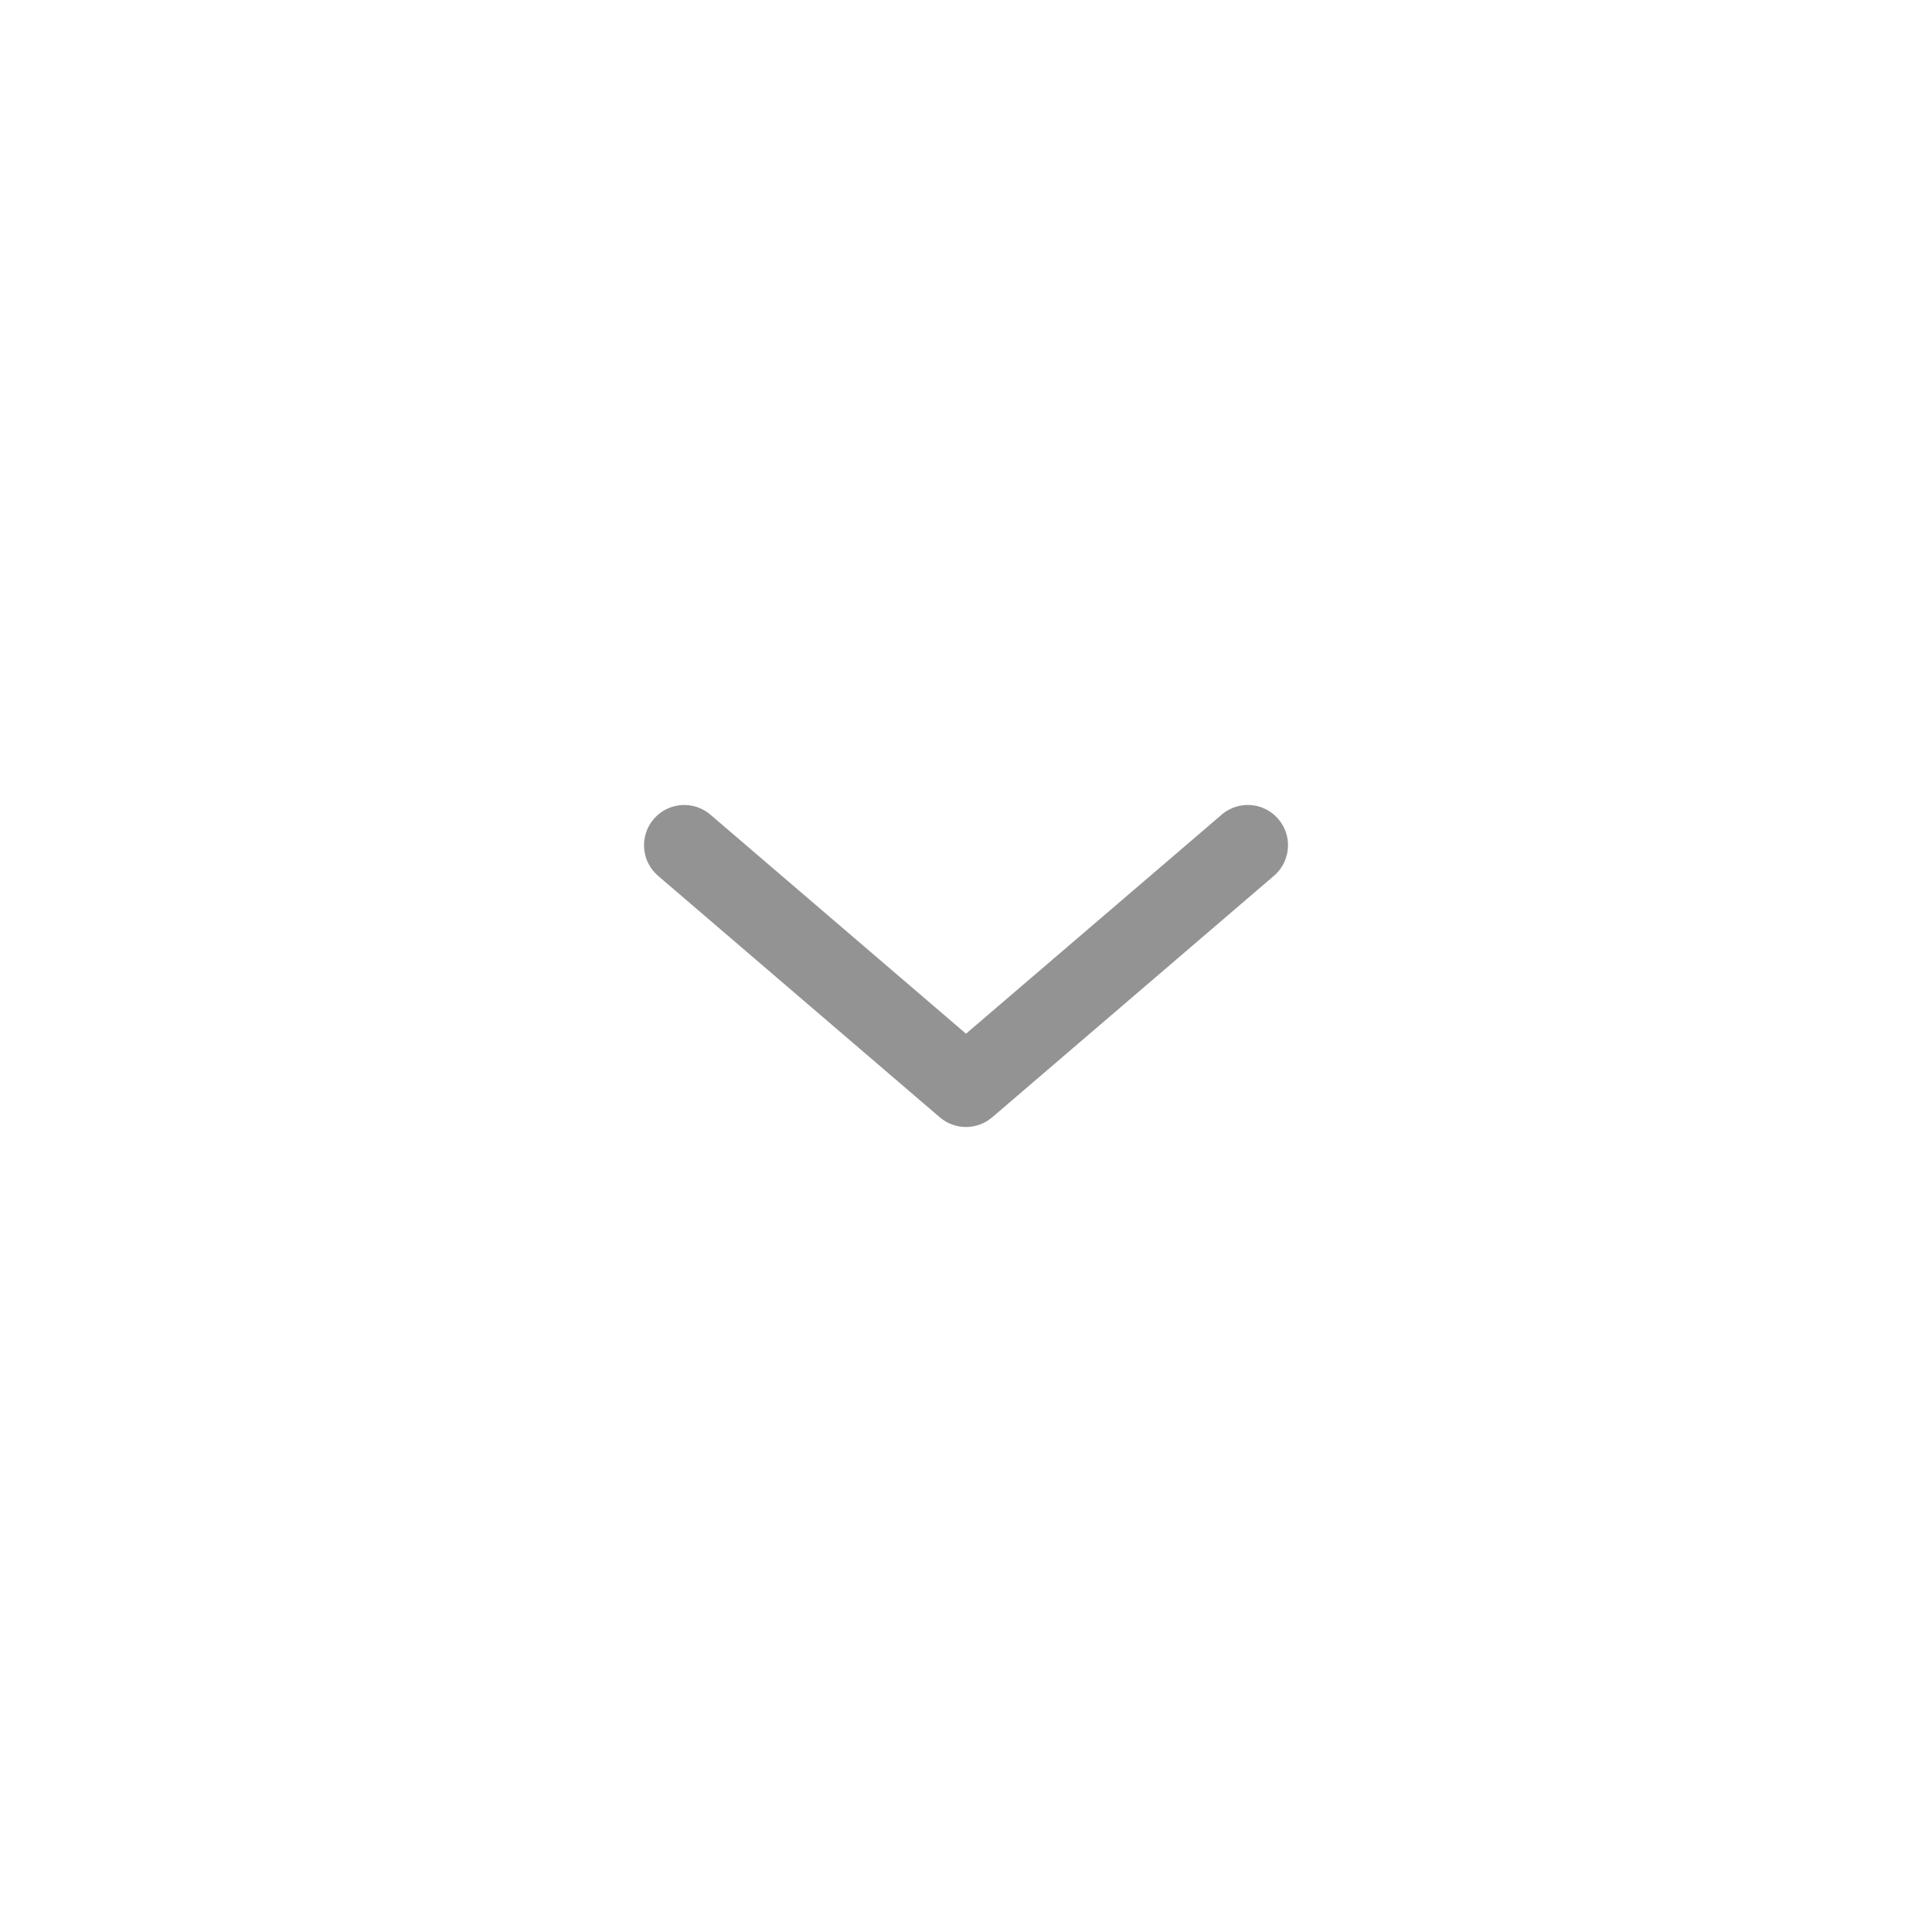
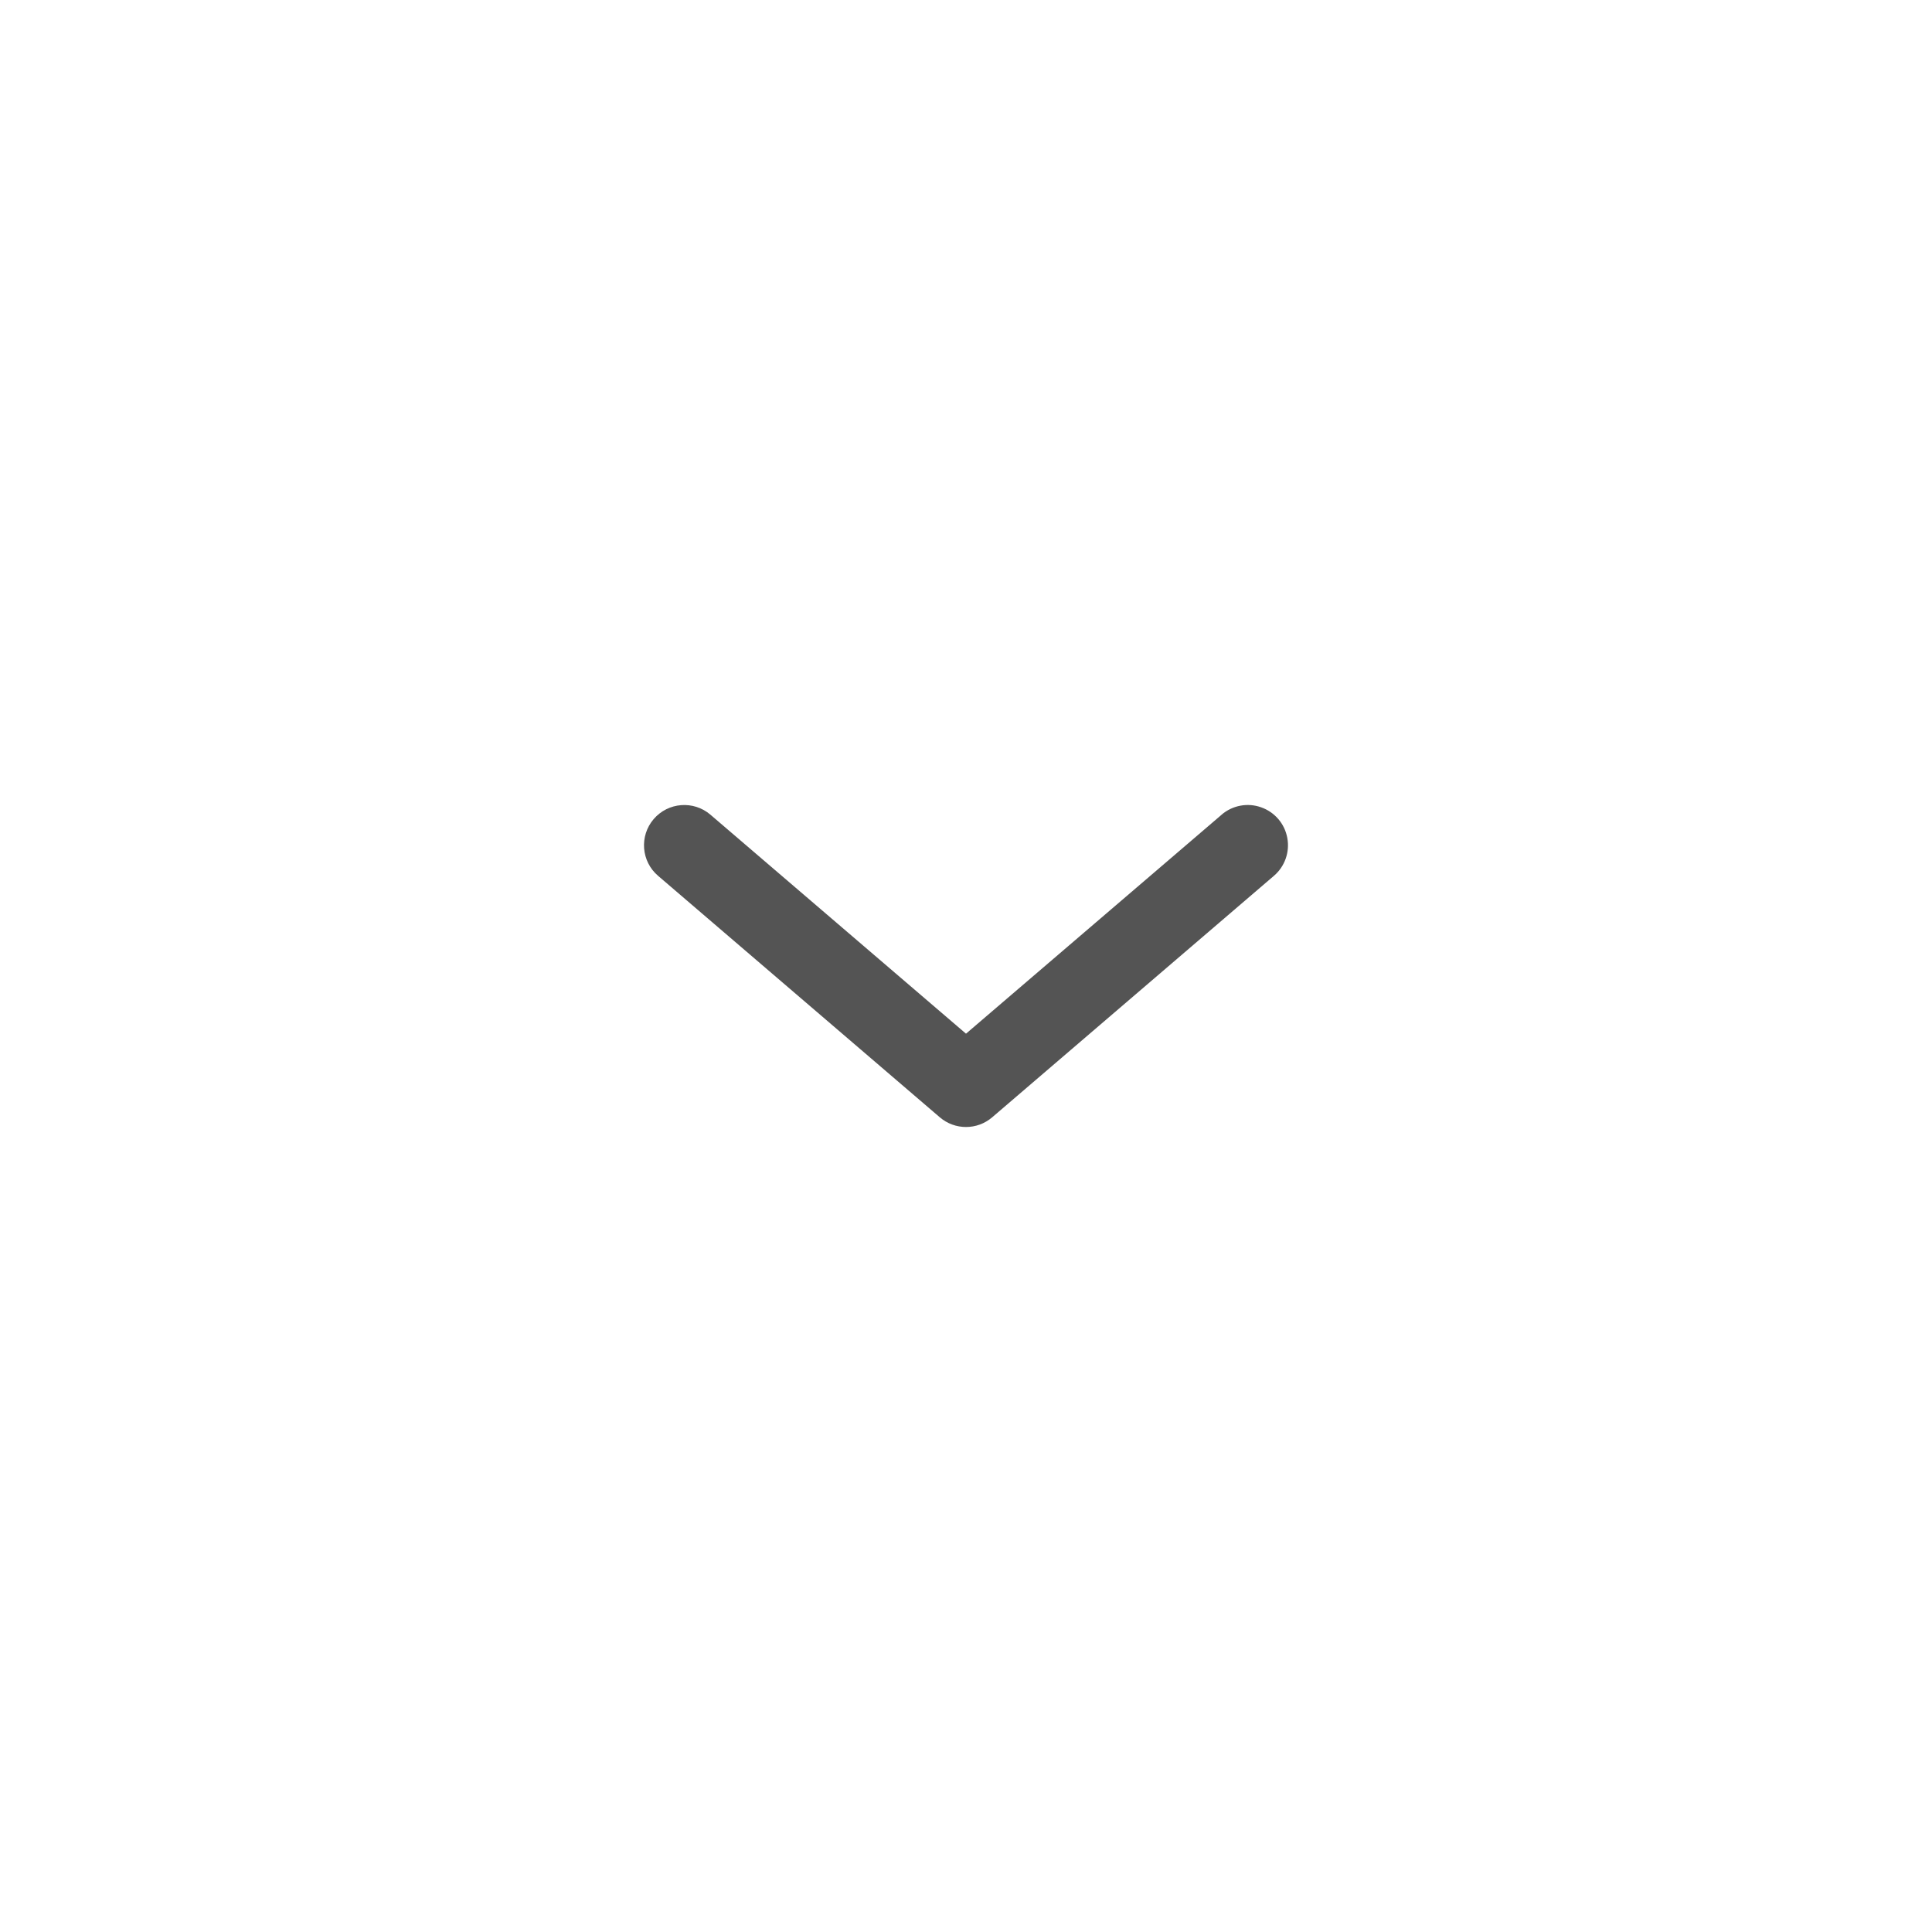
- <svg xmlns="http://www.w3.org/2000/svg" width="24" height="24" viewBox="0 0 24 24" fill="none">
+ <svg xmlns="http://www.w3.org/2000/svg" width="30" height="30" viewBox="0 0 30 30" fill="none">
  <g id="01) Icons / Line /  chevron-down">
-     <path id="chevron-down" fill-rule="evenodd" clip-rule="evenodd" d="M15.175 10.12C15.311 10.004 15.498 9.969 15.667 10.028C15.835 10.088 15.959 10.233 15.992 10.409C16.024 10.584 15.961 10.764 15.825 10.88L12.325 13.88C12.138 14.04 11.862 14.04 11.675 13.88L8.175 10.88C7.965 10.7 7.941 10.385 8.12 10.175C8.3 9.965 8.615 9.94 8.825 10.12L12 12.841L15.175 10.121V10.12Z" fill="#939393" />
+     <path id="chevron-down" fill-rule="evenodd" clip-rule="evenodd" d="M18.969 12.65C19.139 12.505 19.373 12.461 19.583 12.536C19.794 12.61 19.949 12.791 19.989 13.011C20.03 13.23 19.951 13.455 19.781 13.6L15.406 17.35C15.172 17.55 14.828 17.55 14.594 17.35L10.219 13.6C9.956 13.376 9.926 12.981 10.15 12.719C10.374 12.457 10.769 12.426 11.031 12.65L15 16.051L18.969 12.651V12.65Z" fill="#545454" />
  </g>
</svg>
